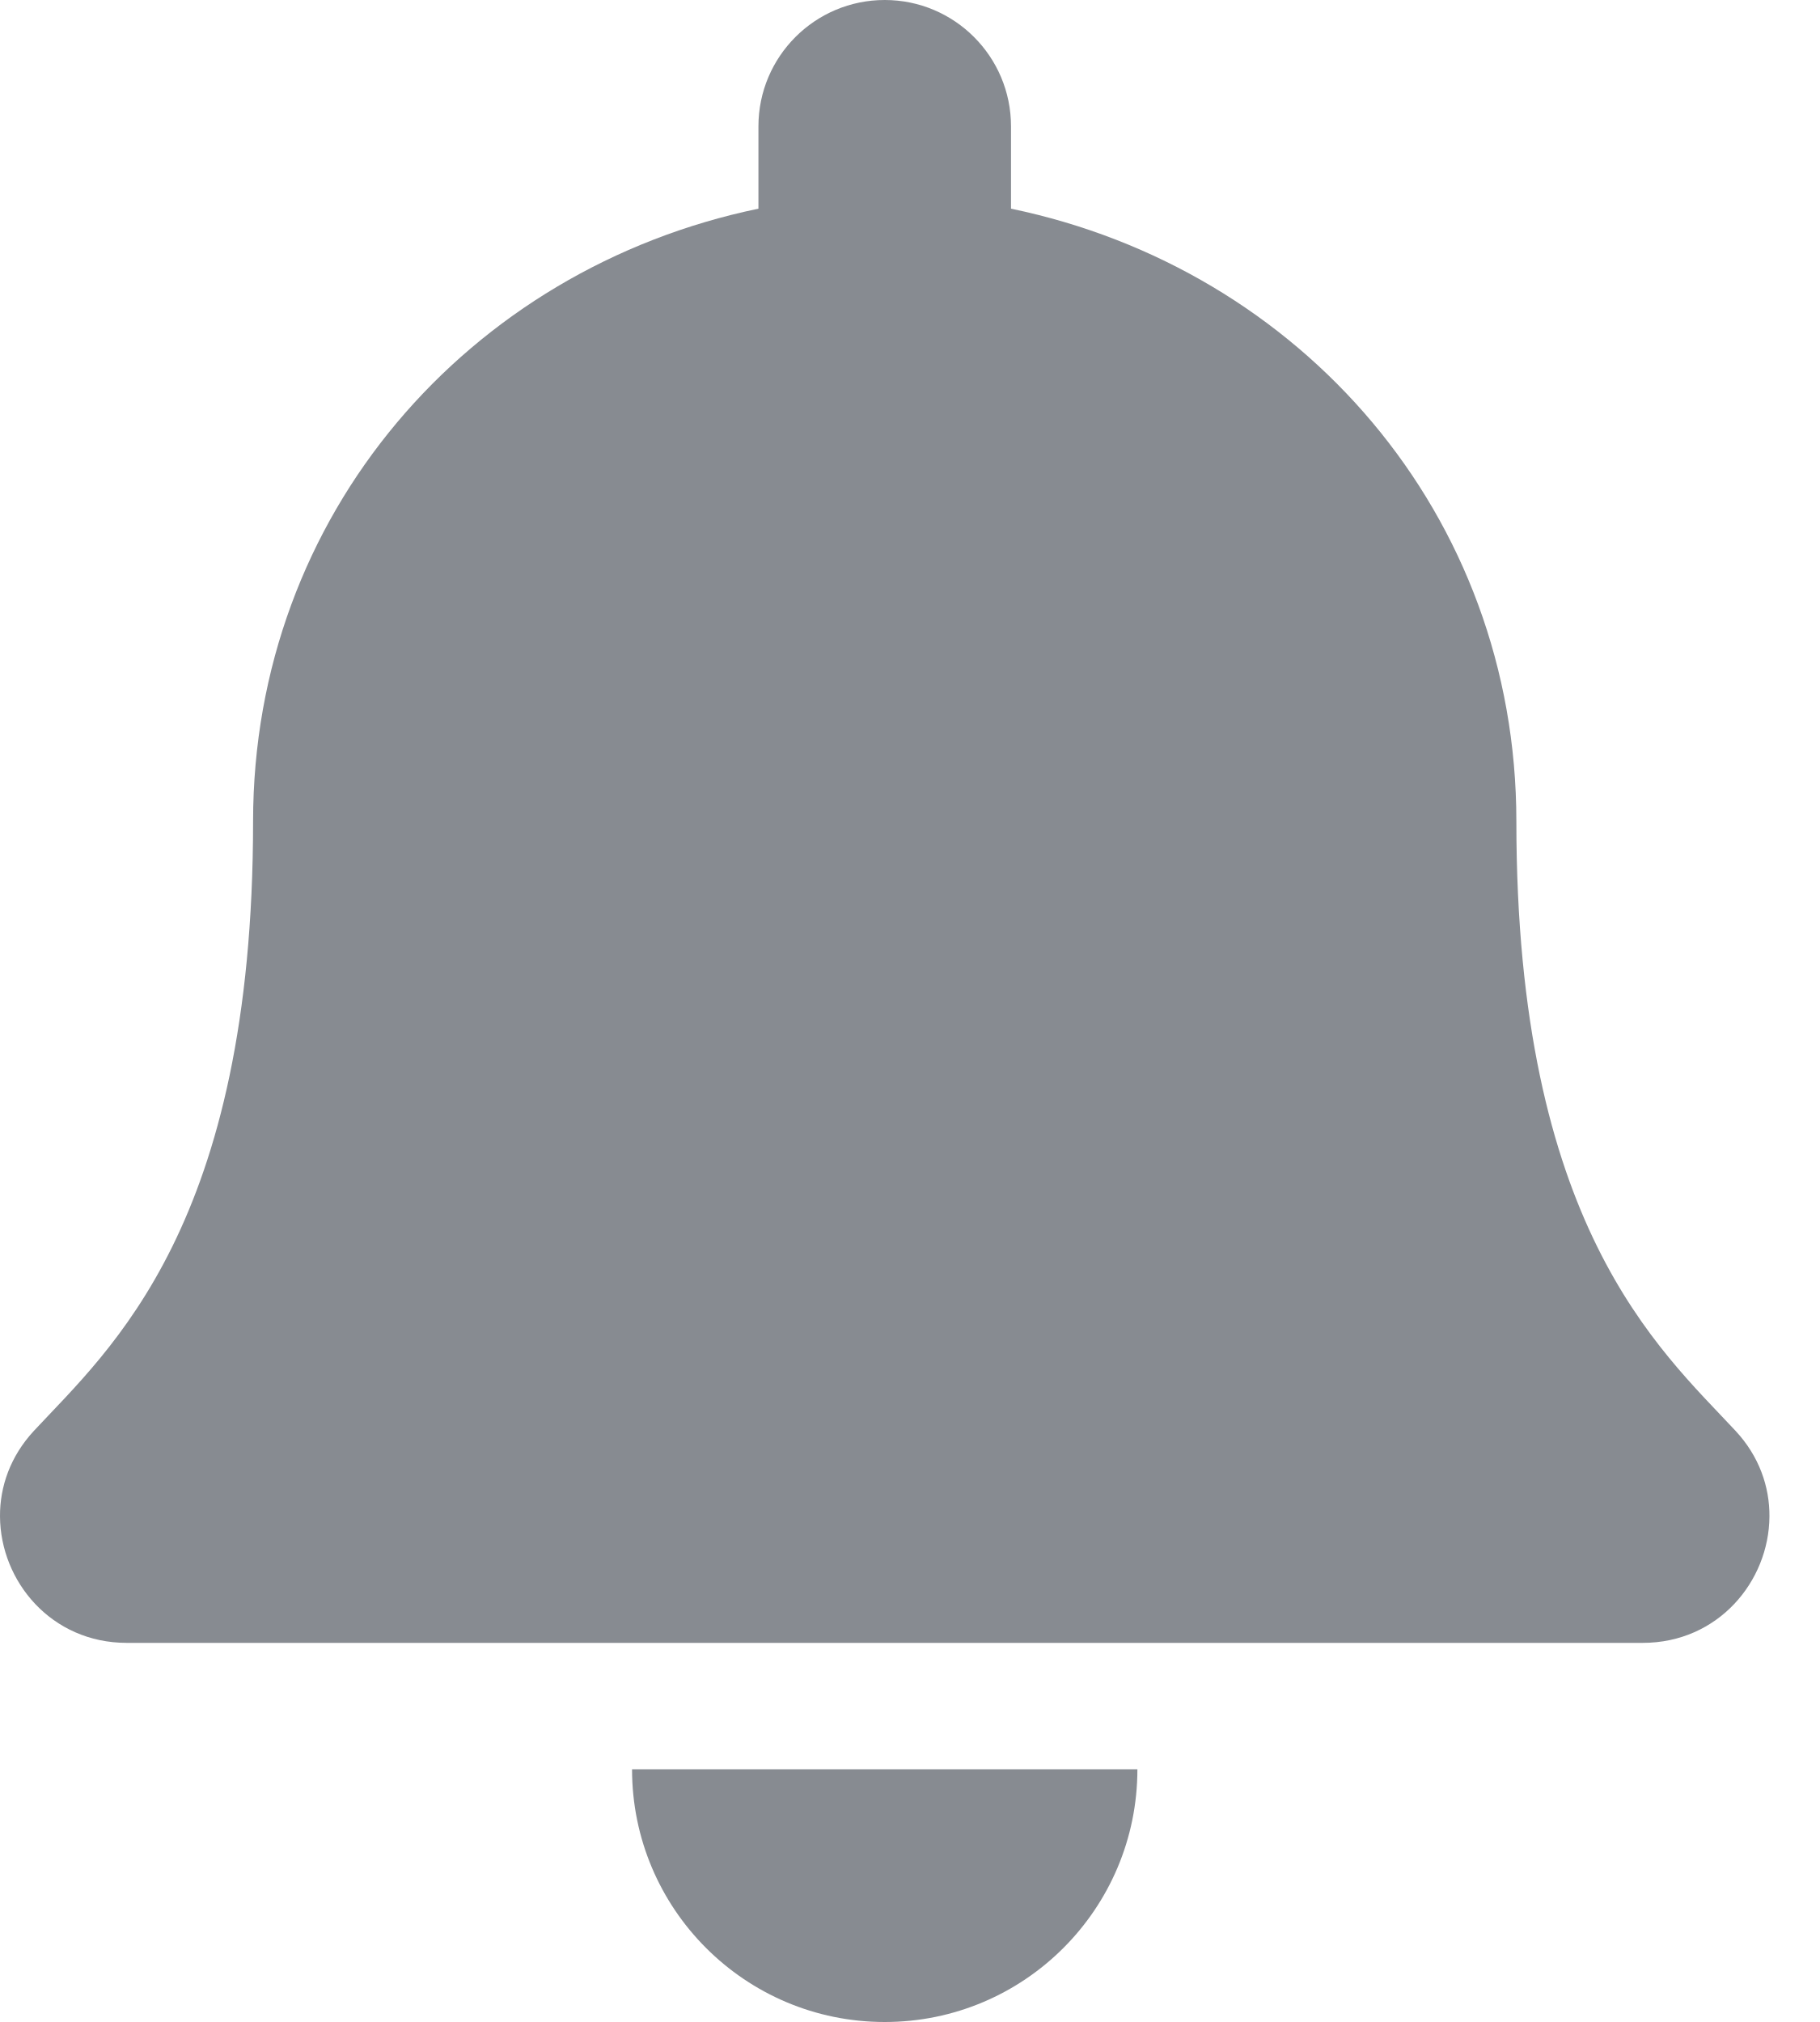
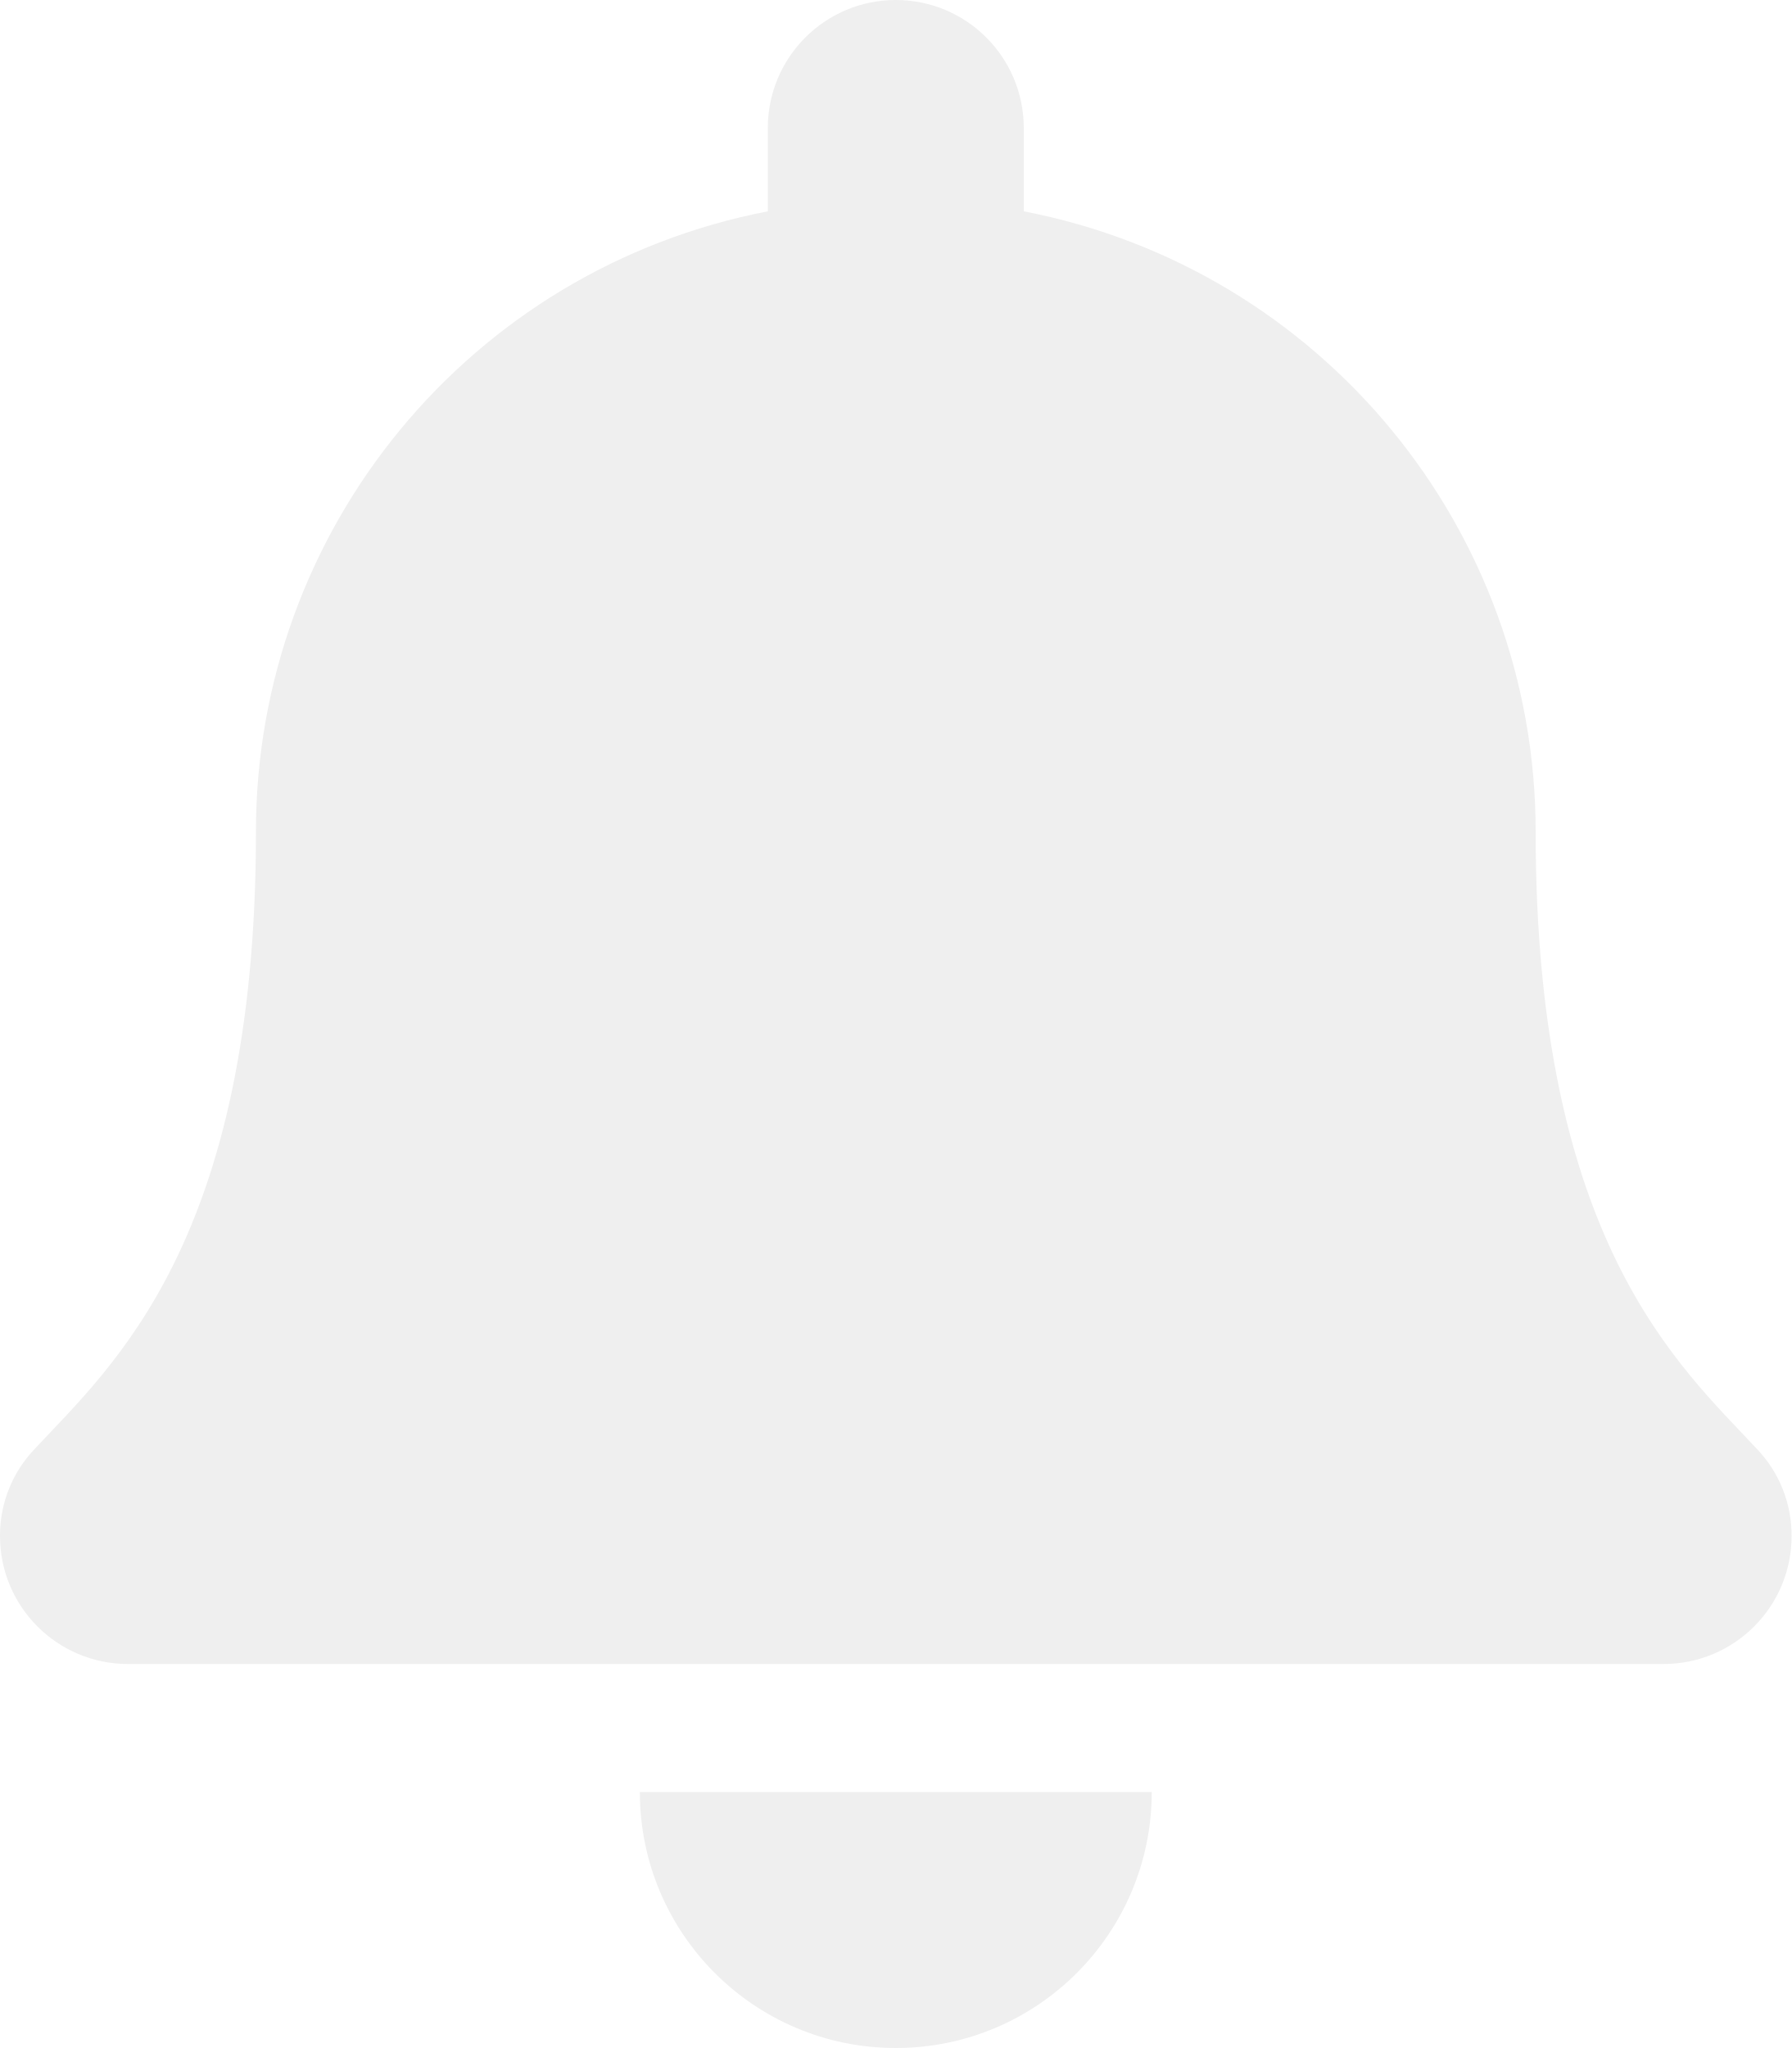
- <svg xmlns="http://www.w3.org/2000/svg" width="18" height="20" viewBox="0 0 18 20" fill="none">
-   <path d="M8.75 20C10.13 20 11.249 18.881 11.249 17.5H6.251C6.251 18.881 7.37 20 8.75 20ZM17.164 14.152C16.409 13.341 14.997 12.121 14.997 8.125C14.997 5.09 12.869 2.66 9.999 2.064V1.25C9.999 0.56 9.44 0 8.75 0C8.06 0 7.501 0.56 7.501 1.25V2.064C4.631 2.66 2.503 5.09 2.503 8.125C2.503 12.121 1.091 13.341 0.336 14.152C0.102 14.404 -0.002 14.705 2.70074e-05 15C0.004 15.641 0.507 16.25 1.254 16.25H16.246C16.993 16.25 17.496 15.641 17.5 15C17.502 14.705 17.398 14.403 17.164 14.152Z" fill="#878B91" />
+ <svg xmlns="http://www.w3.org/2000/svg" width="14" height="16" viewBox="0 0 14 16">
+   <path id="Icon_awesome-bell" data-name="Icon awesome-bell" d="M7,16a2,2,0,0,0,2-2H5A2,2,0,0,0,7,16Zm6.731-4.678C13.127,10.673,12,9.7,12,6.5A4.935,4.935,0,0,0,8,1.651V1A1,1,0,1,0,6,1v.651A4.935,4.935,0,0,0,2,6.5C2,9.7.873,10.673.269,11.322A.976.976,0,0,0,0,12a1,1,0,0,0,1,1H13a1,1,0,0,0,1-1,.976.976,0,0,0-.269-.678Z" fill="#efefef" />
</svg>
